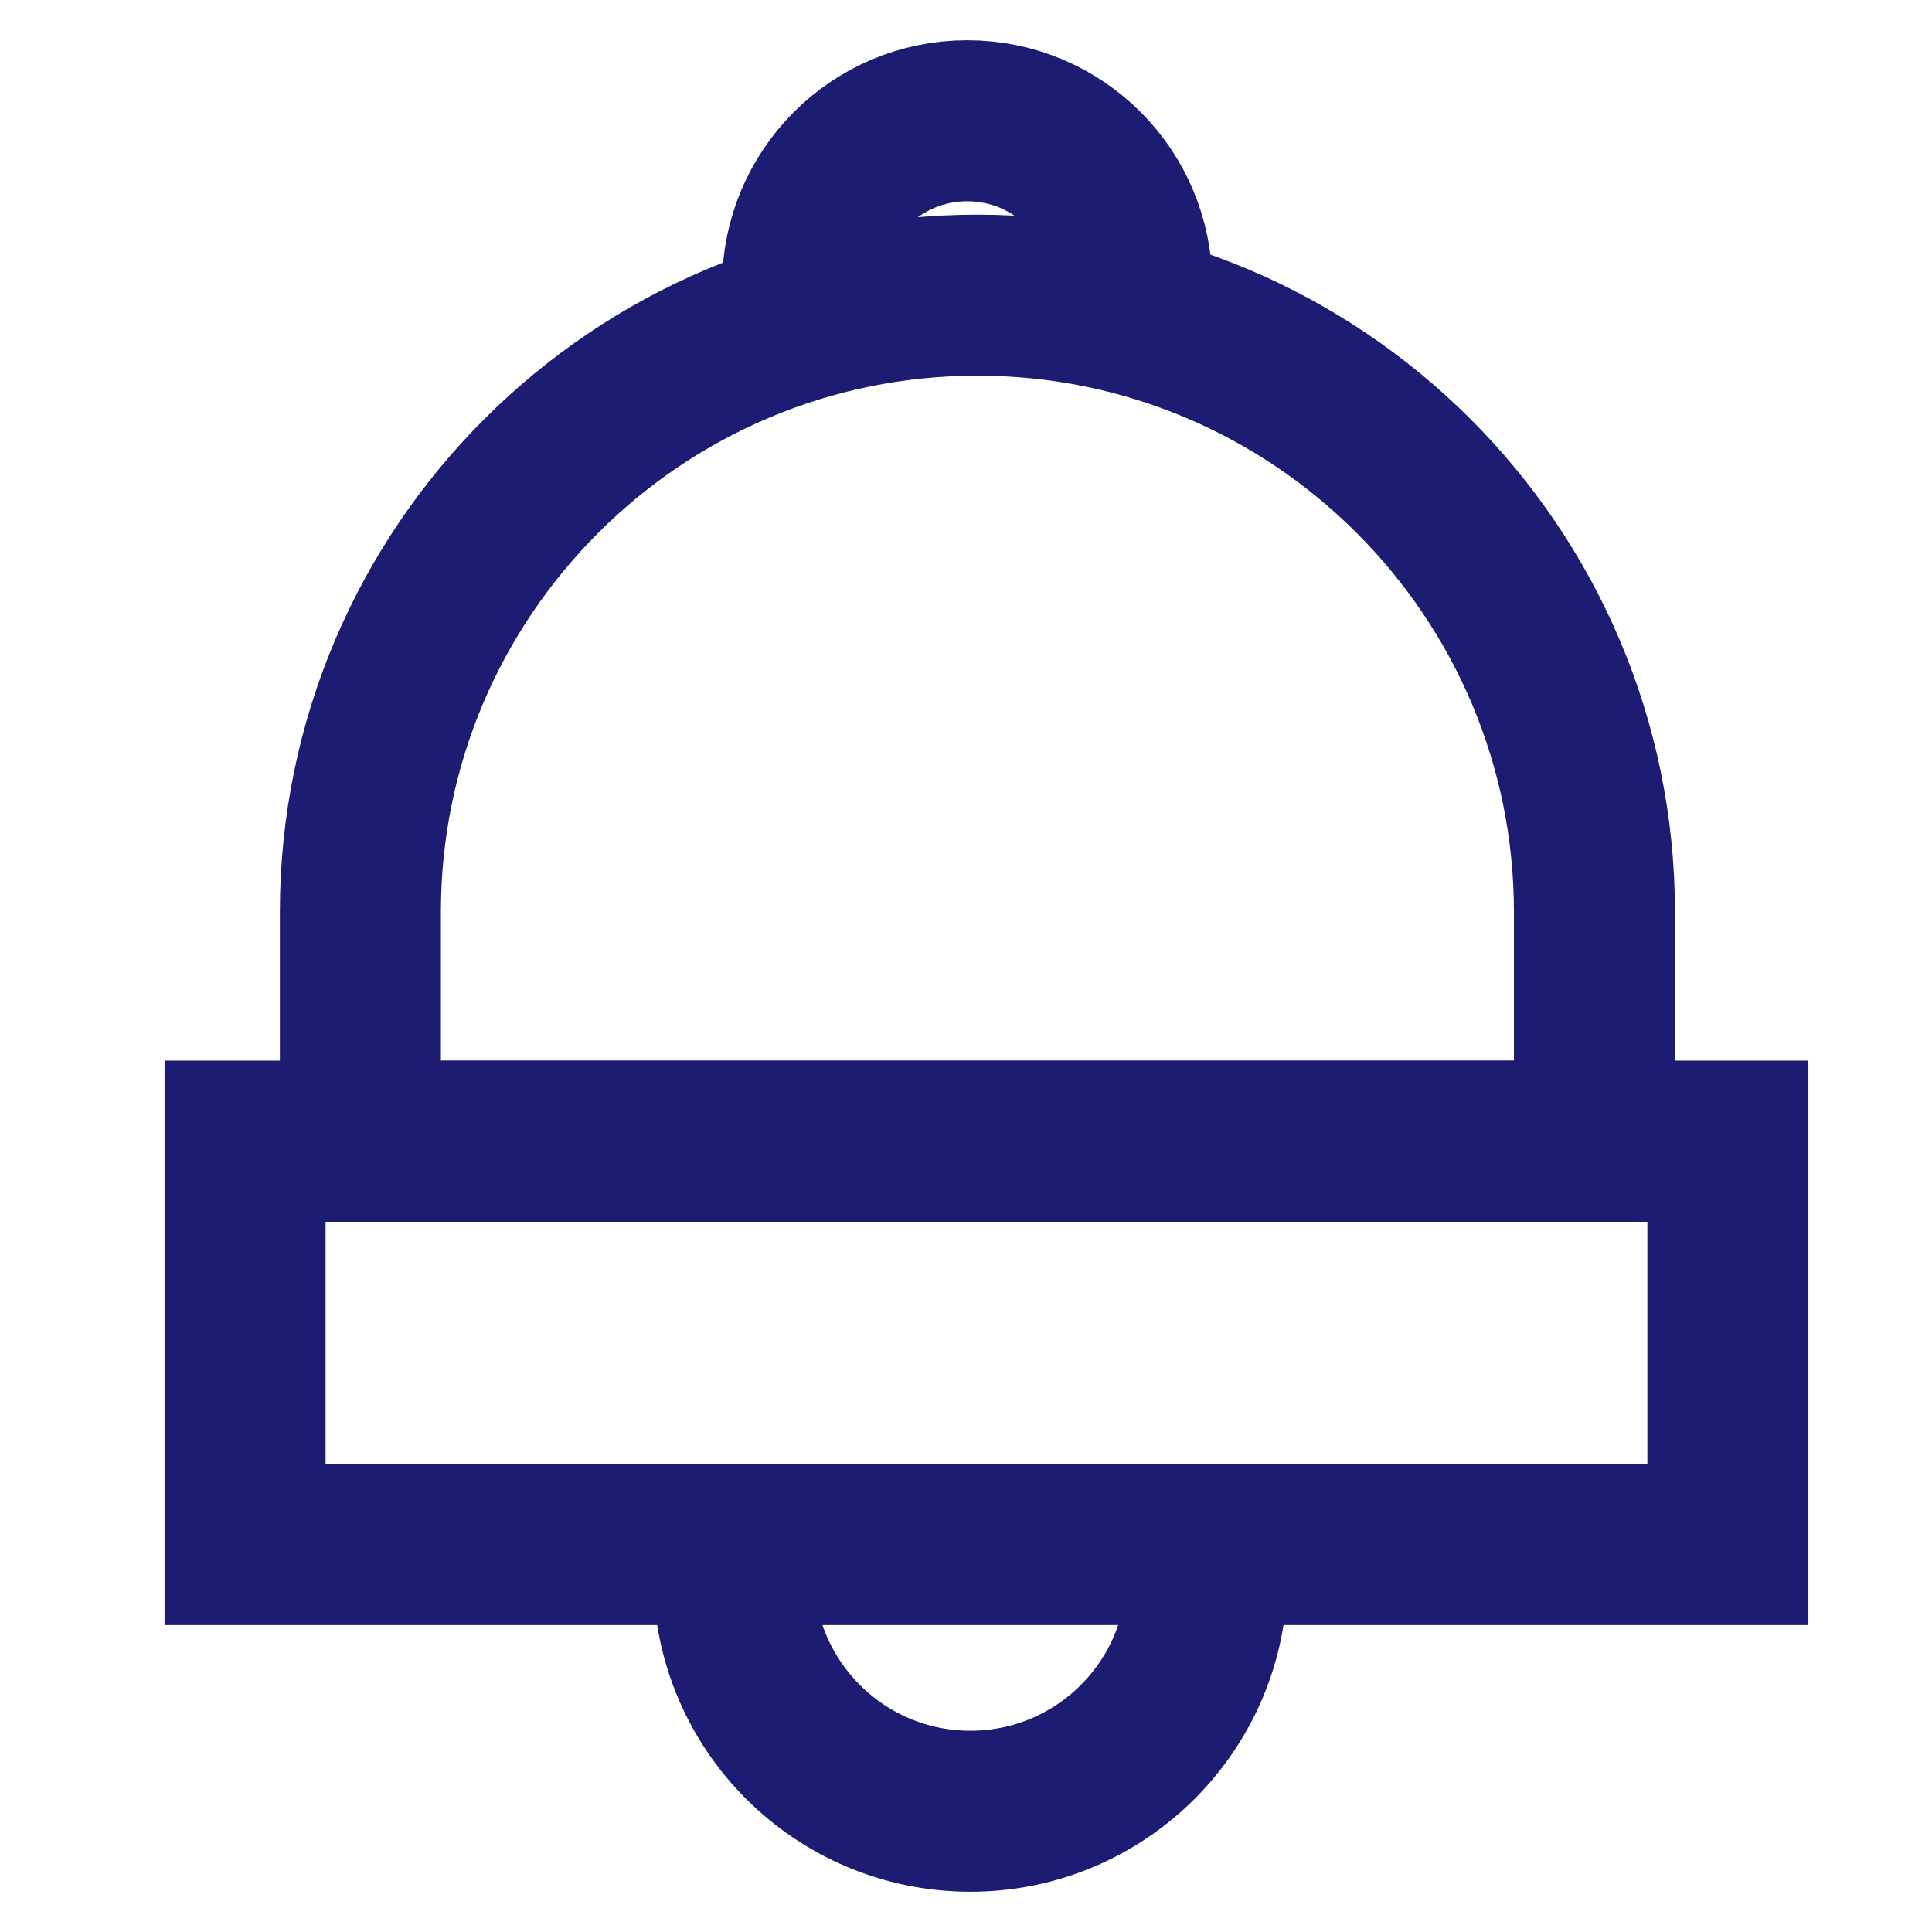
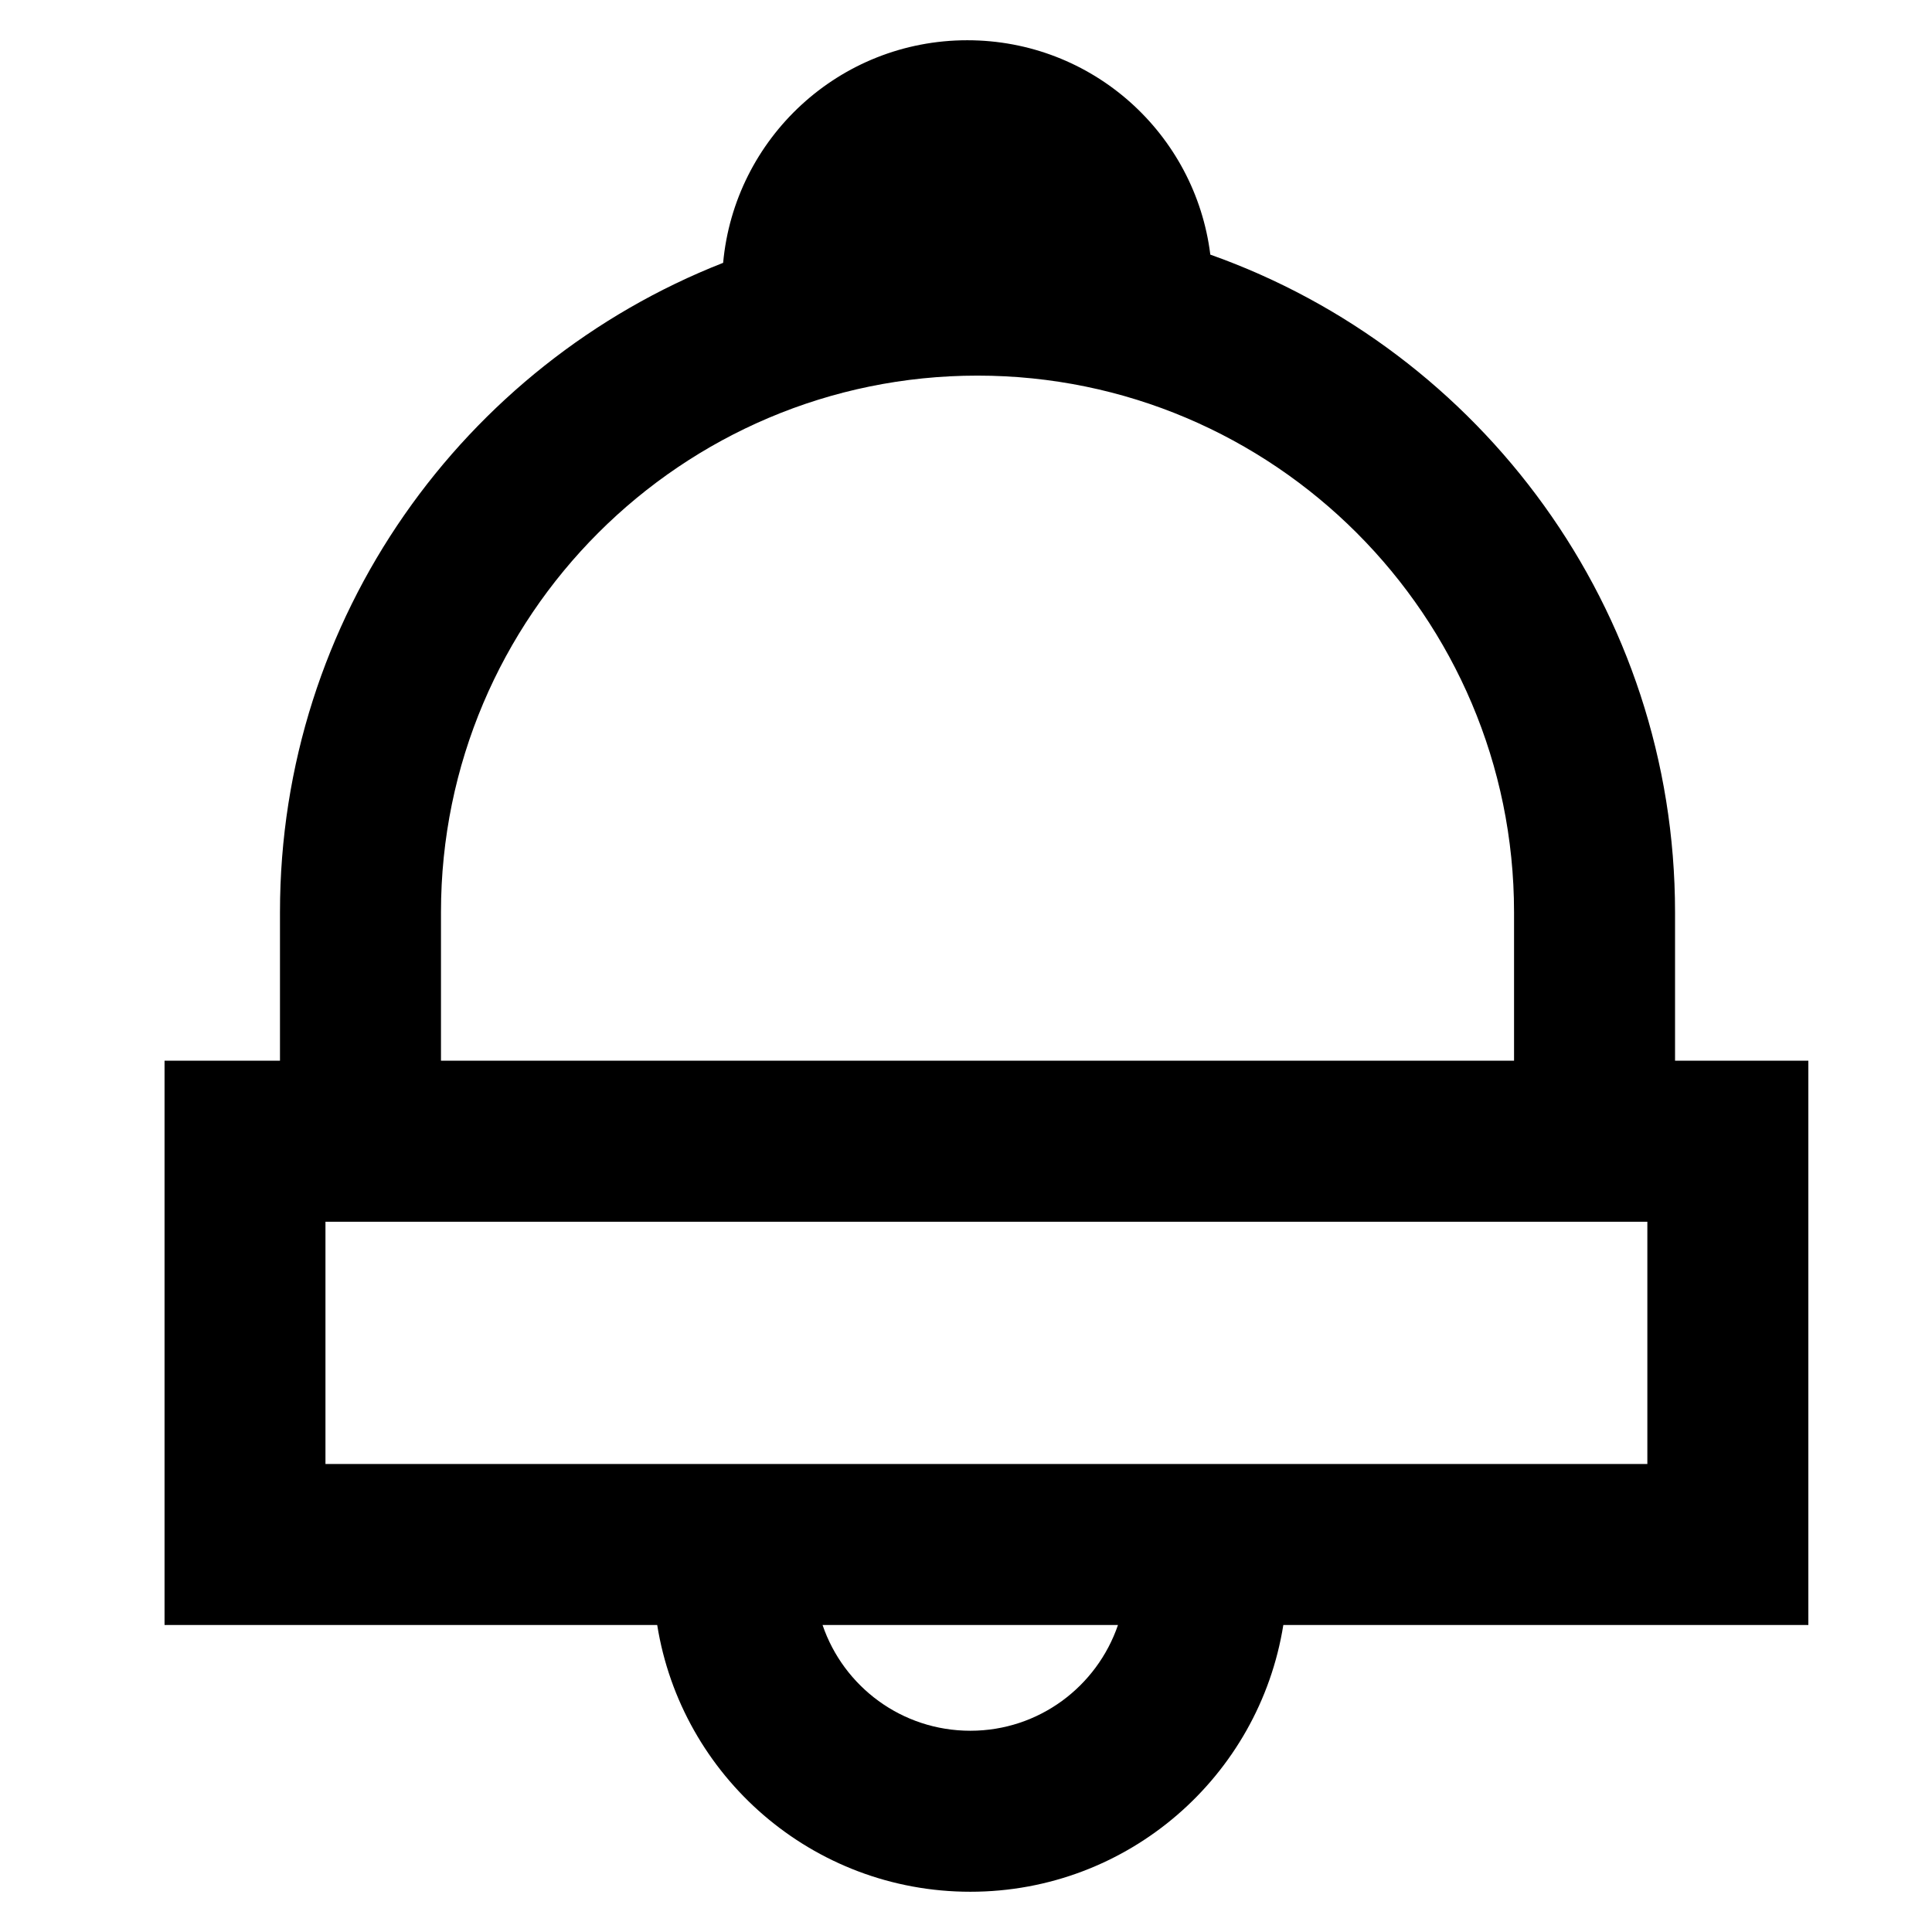
- <svg xmlns="http://www.w3.org/2000/svg" width="32" height="32" viewBox="0 0 32 32" fill="none">
-   <path d="M13.363 5.348C13.318 5.148 13.293 4.937 13.293 4.727C13.293 3.223 14.511 2 16.02 2C17.528 2 18.746 3.218 18.746 4.727C18.746 5.007 18.706 5.278 18.626 5.534" stroke="#1C1C73" stroke-width="2.667" stroke-miterlimit="10" />
-   <path d="M19.886 25.183C19.952 25.474 19.992 25.77 19.992 26.081C19.992 28.246 18.237 30 16.072 30C13.907 30 12.152 28.246 12.152 26.081C12.152 25.68 12.213 25.289 12.328 24.923" stroke="#1C1C73" stroke-width="2.667" stroke-miterlimit="10" />
-   <path d="M28.619 18.901H4.059V25.583H28.619V18.901Z" stroke="#1C1C73" stroke-width="2.667" stroke-miterlimit="10" />
-   <path d="M16.189 4.889C21.828 4.889 26.409 9.47 26.409 15.109V18.903H5.969V15.109C5.969 9.47 10.55 4.889 16.189 4.889Z" stroke="#1C1C73" stroke-width="2.667" stroke-miterlimit="10" />
+ <svg xmlns="http://www.w3.org/2000/svg" width="24" height="24" viewBox="0 0 24 24" fill="none">
+   <g>
+     <path d="M12.016 0.5C13.57 0.5 14.848 1.66 15.035 3.163C18.396 4.355 20.807 7.564 20.808 11.331V13.176H22.464V20.186H15.942C15.642 22.065 14.017 23.5 12.054 23.5C10.091 23.5 8.464 22.065 8.164 20.186H2.044V13.176H3.478V11.331C3.478 7.665 5.762 4.529 8.983 3.265C9.125 1.717 10.425 0.5 12.016 0.5ZM10.218 20.186C10.478 20.951 11.201 21.5 12.054 21.5C12.906 21.5 13.627 20.95 13.888 20.186H10.218ZM4.043 15.177V18.186H20.464V15.177H4.043ZM12.143 4.666C8.466 4.666 5.478 7.654 5.478 11.331V13.176H18.808V11.331C18.807 7.654 15.819 4.666 12.143 4.666Z" fill="currentColor" />
+   </g>
</svg>
